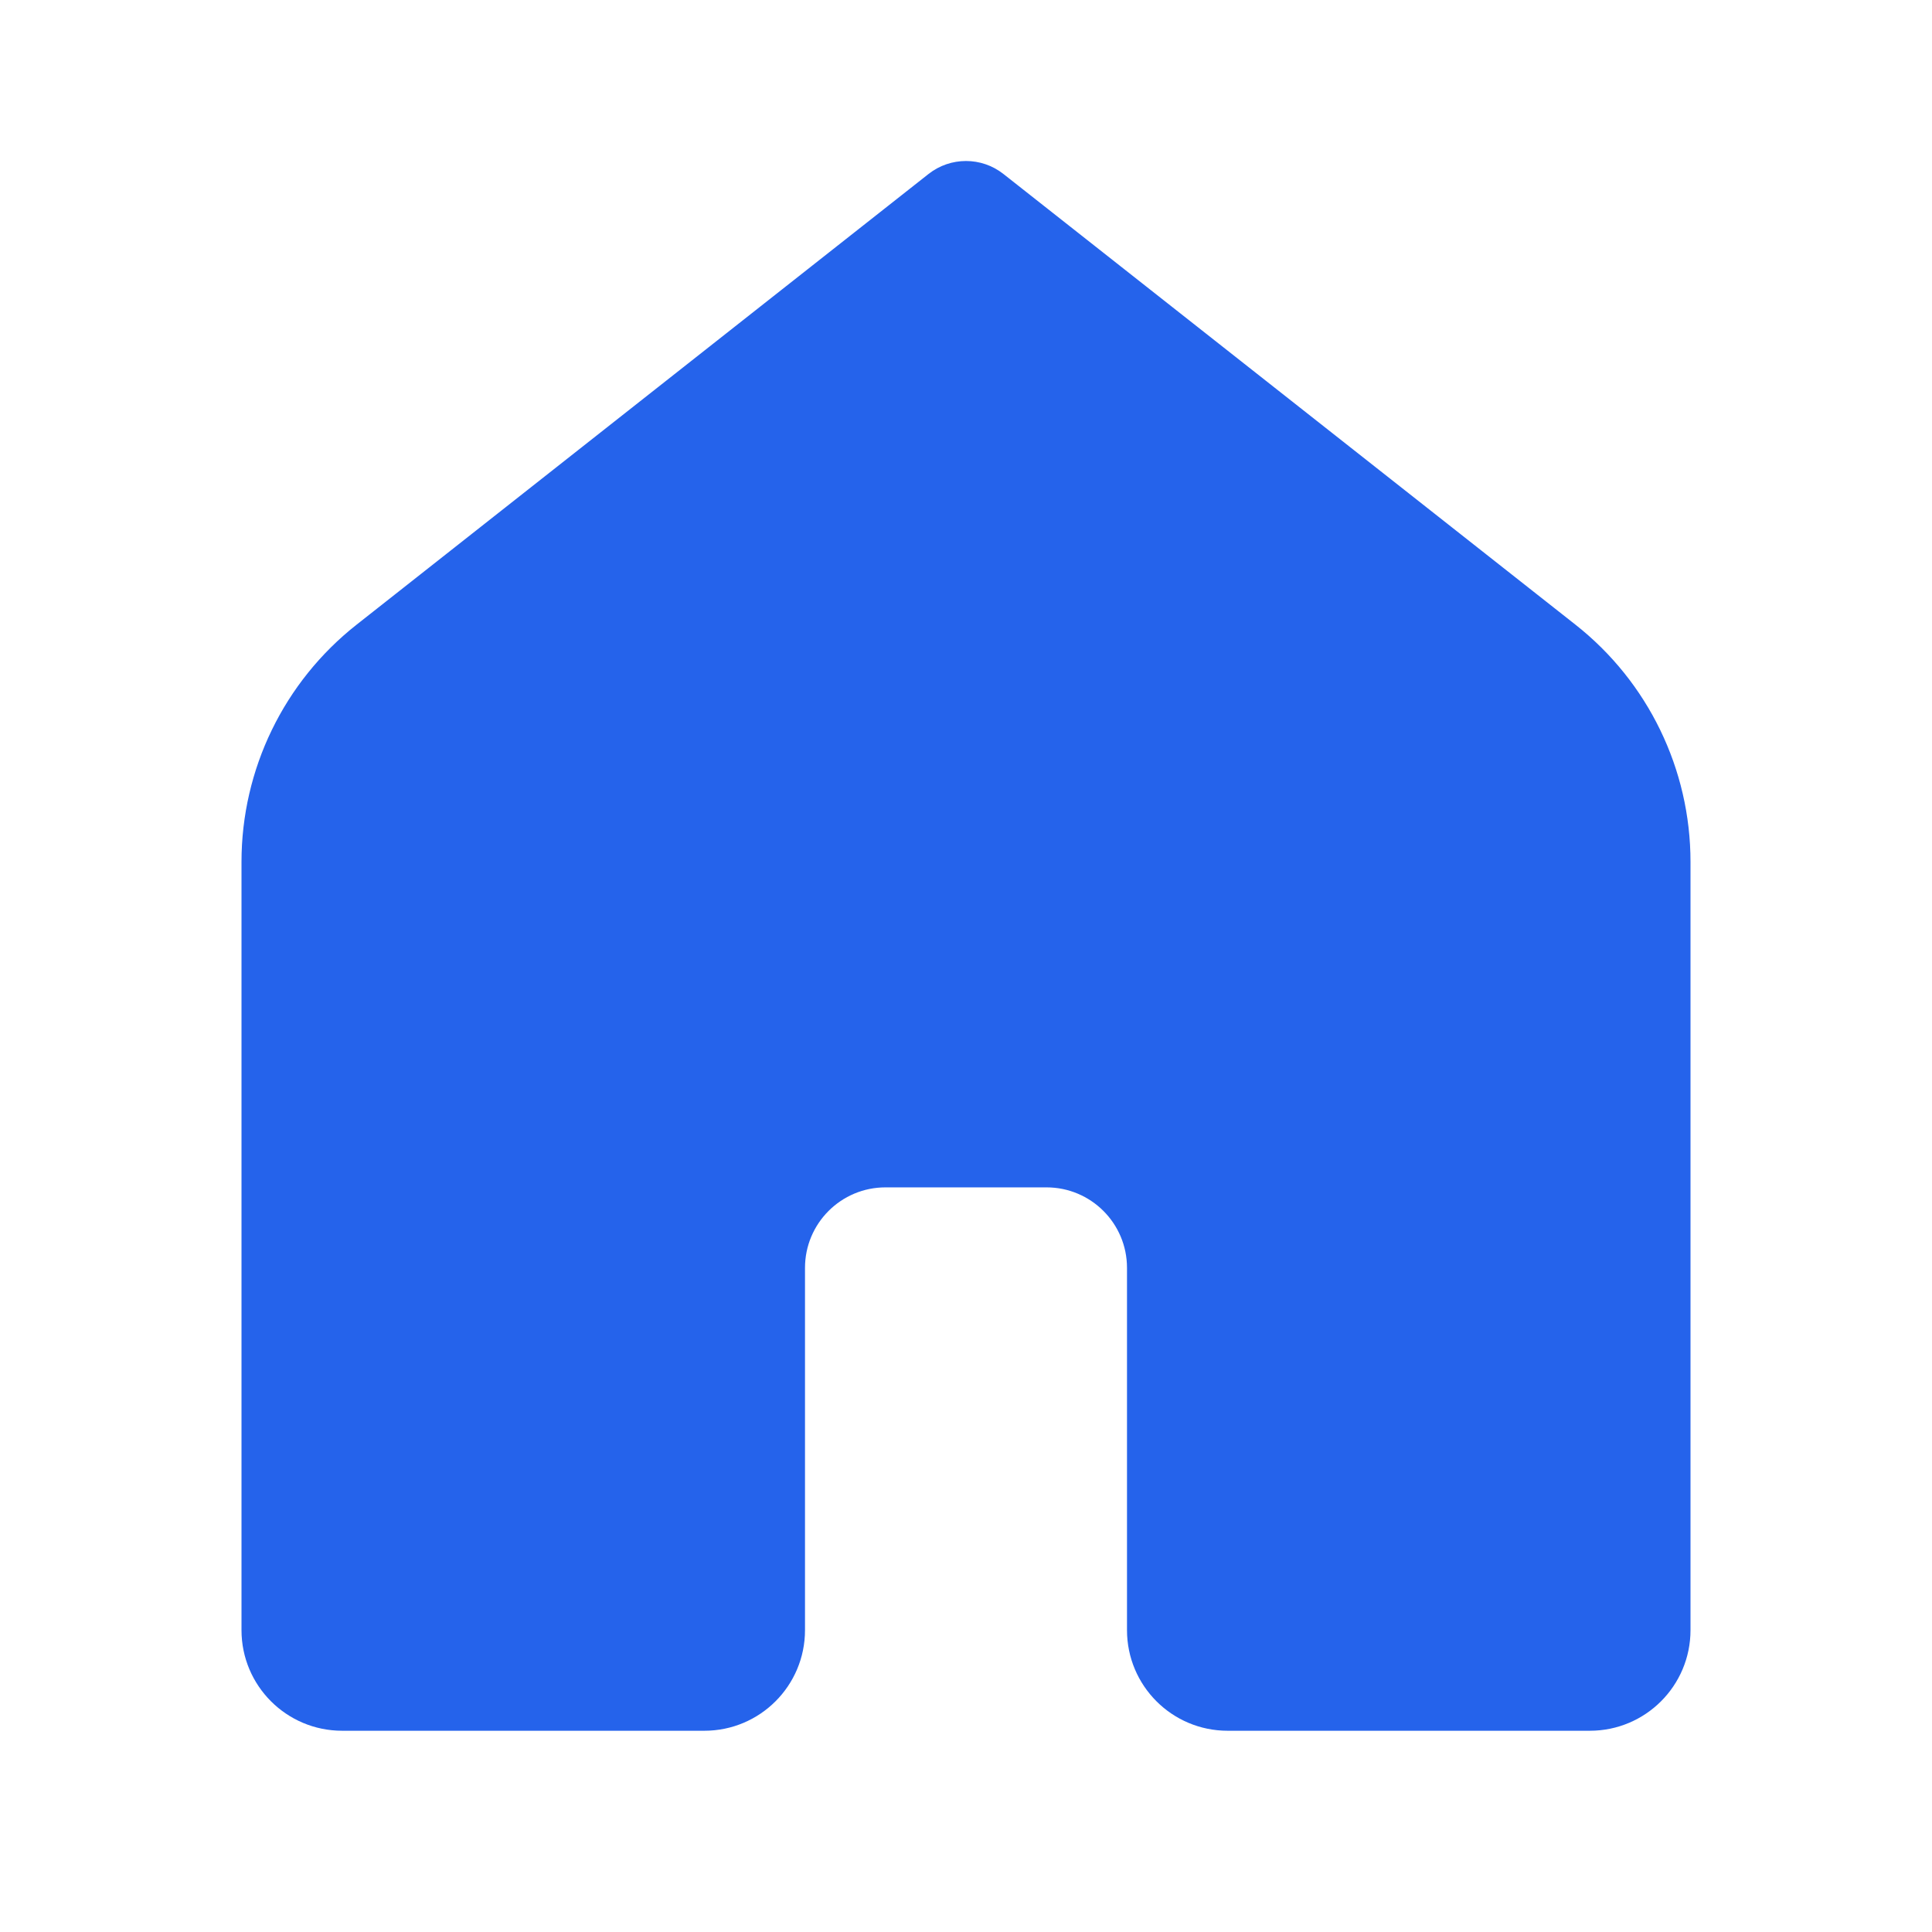
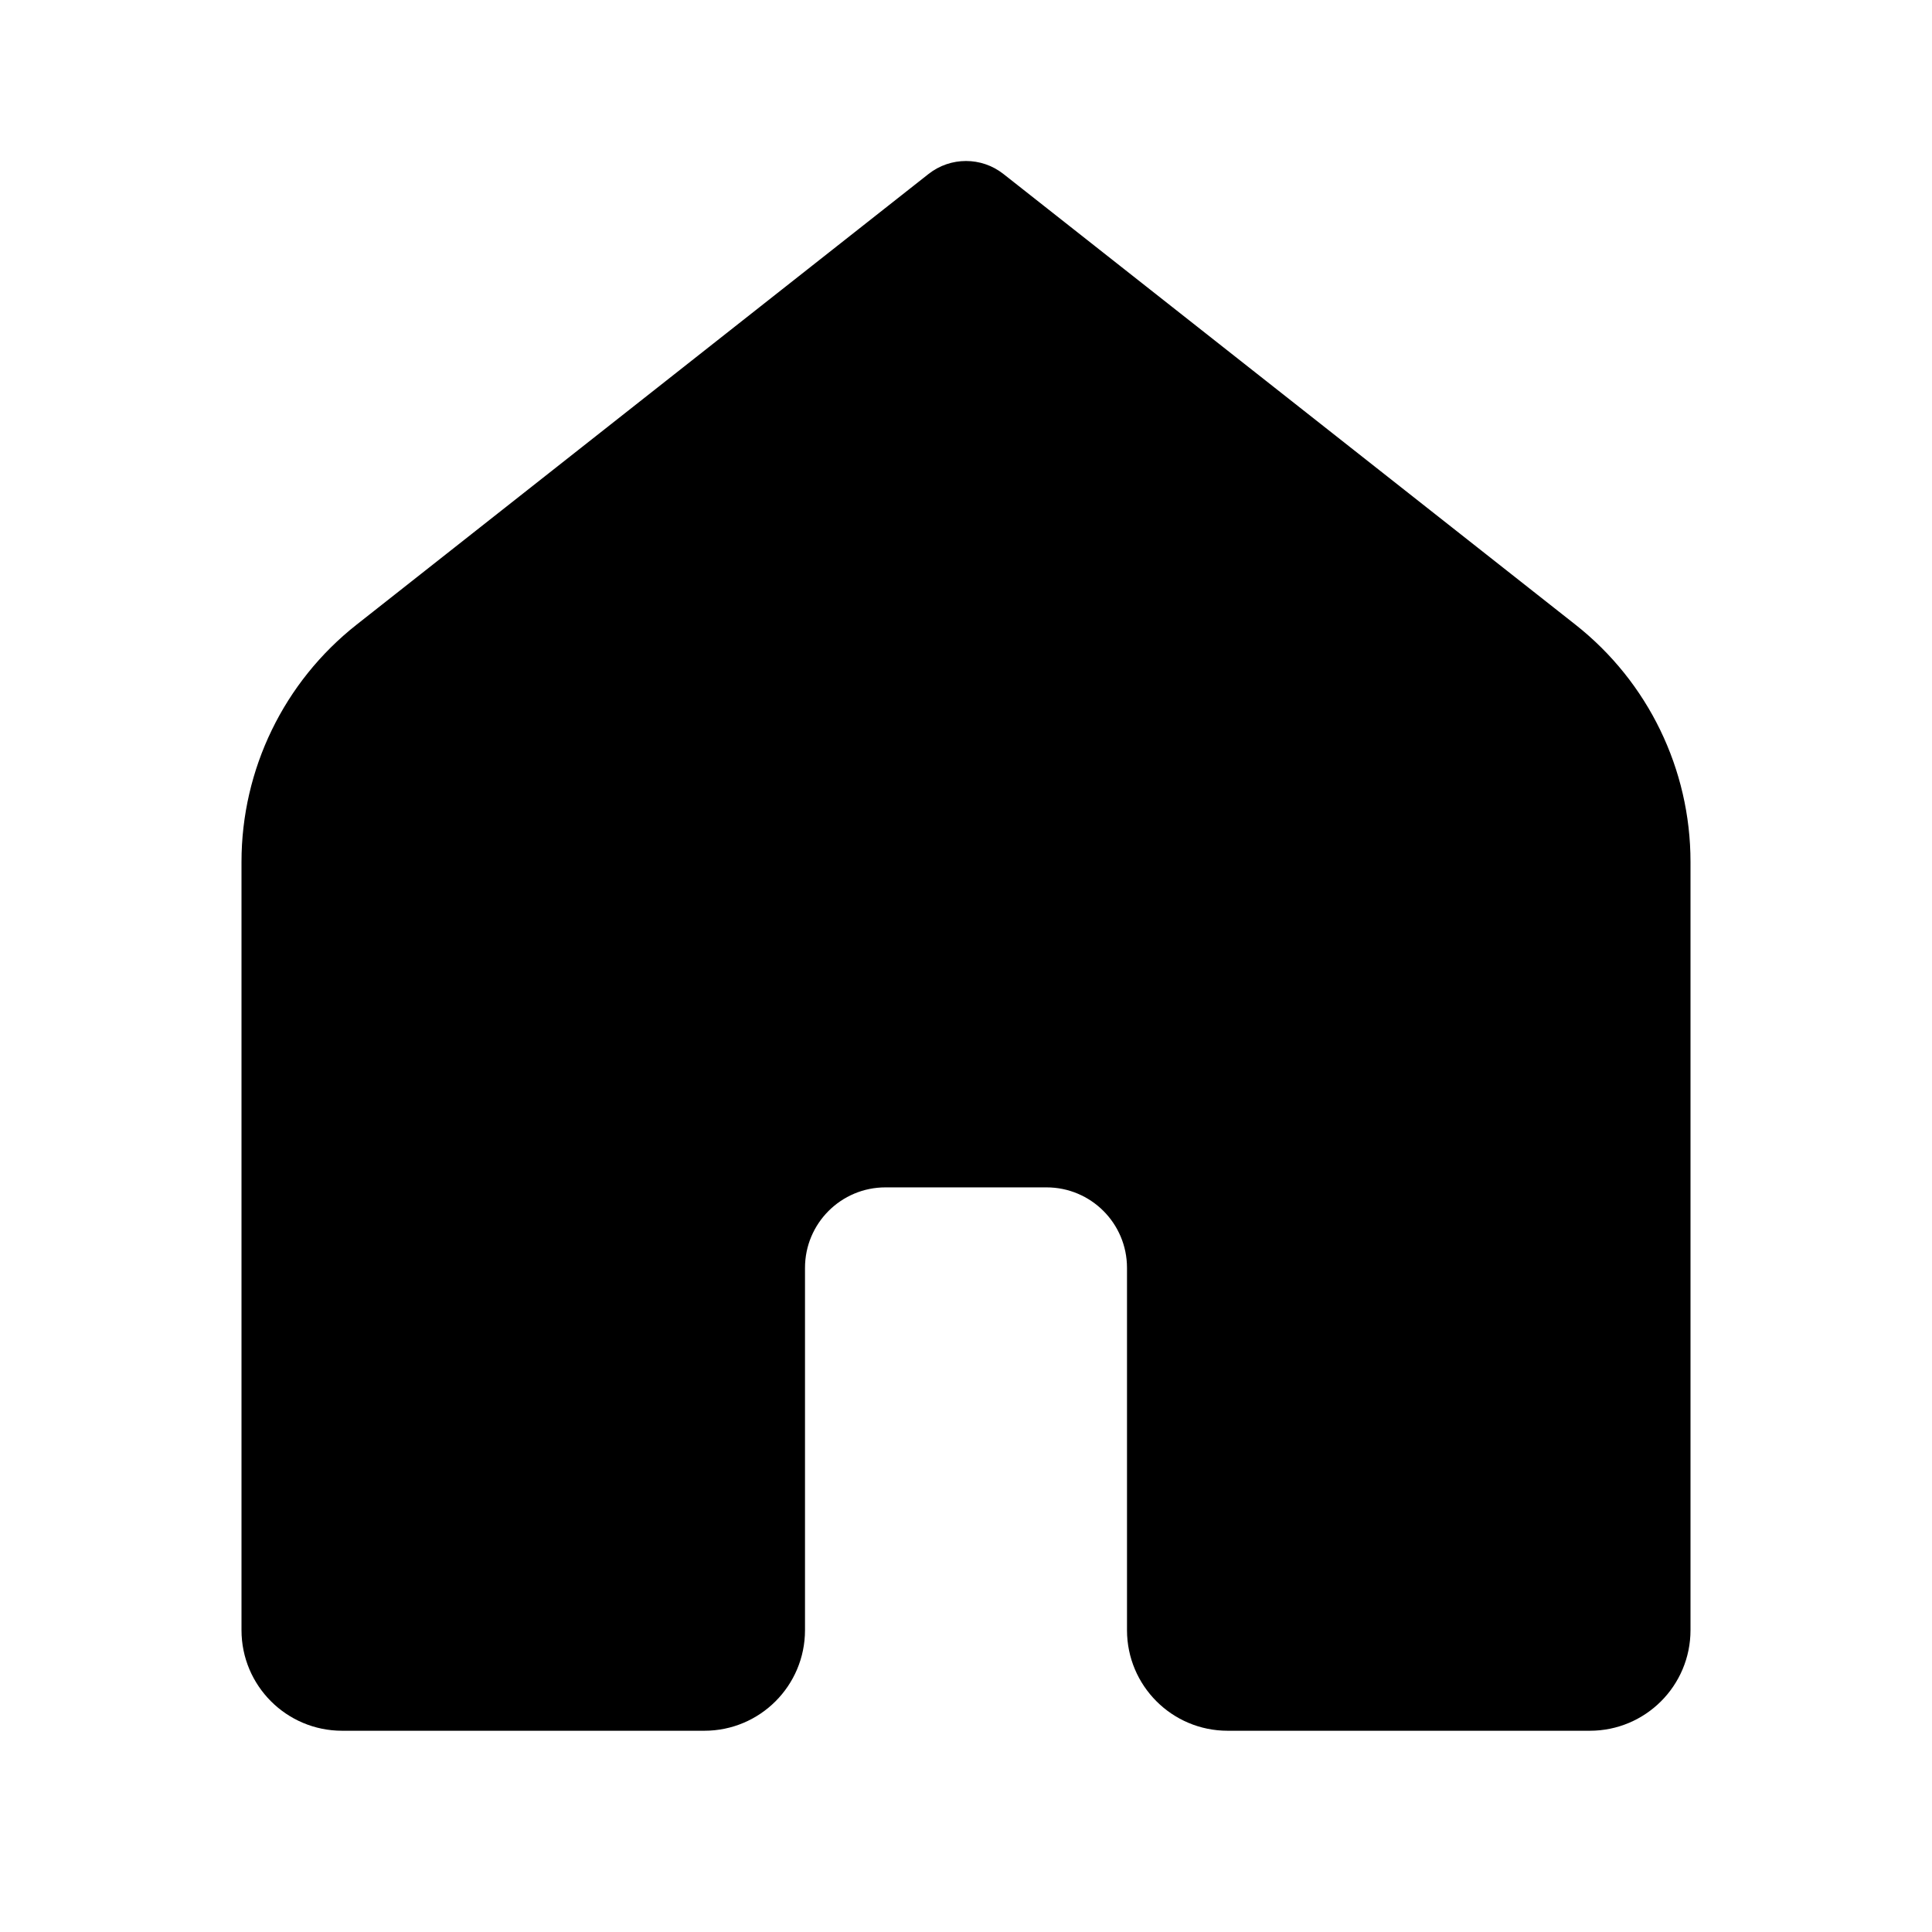
<svg xmlns="http://www.w3.org/2000/svg" viewBox="0 0 48 48" width="48px" height="48px">
-   <path fill="#2563eb" d="M39.5,43h-9c-1.381,0-2.5-1.119-2.5-2.5v-9c0-1.105-0.895-2-2-2h-4c-1.105,0-2,0.895-2,2v9c0,1.381-1.119,2.5-2.5,2.5h-9 C7.119,43,6,41.881,6,40.5V21.413c0-2.299,1.054-4.471,2.859-5.893L23.071,4.321c0.545-0.428,1.313-0.428,1.857,0L39.142,15.52 C40.947,16.942,42,19.113,42,21.411V40.5C42,41.881,40.881,43,39.5,43z" />
+   <path d="M39.5,43h-9c-1.381,0-2.5-1.119-2.5-2.5v-9c0-1.105-0.895-2-2-2h-4c-1.105,0-2,0.895-2,2v9c0,1.381-1.119,2.5-2.5,2.5h-9 C7.119,43,6,41.881,6,40.5V21.413c0-2.299,1.054-4.471,2.859-5.893L23.071,4.321c0.545-0.428,1.313-0.428,1.857,0L39.142,15.52 C40.947,16.942,42,19.113,42,21.411V40.5C42,41.881,40.881,43,39.5,43z" />
</svg>
